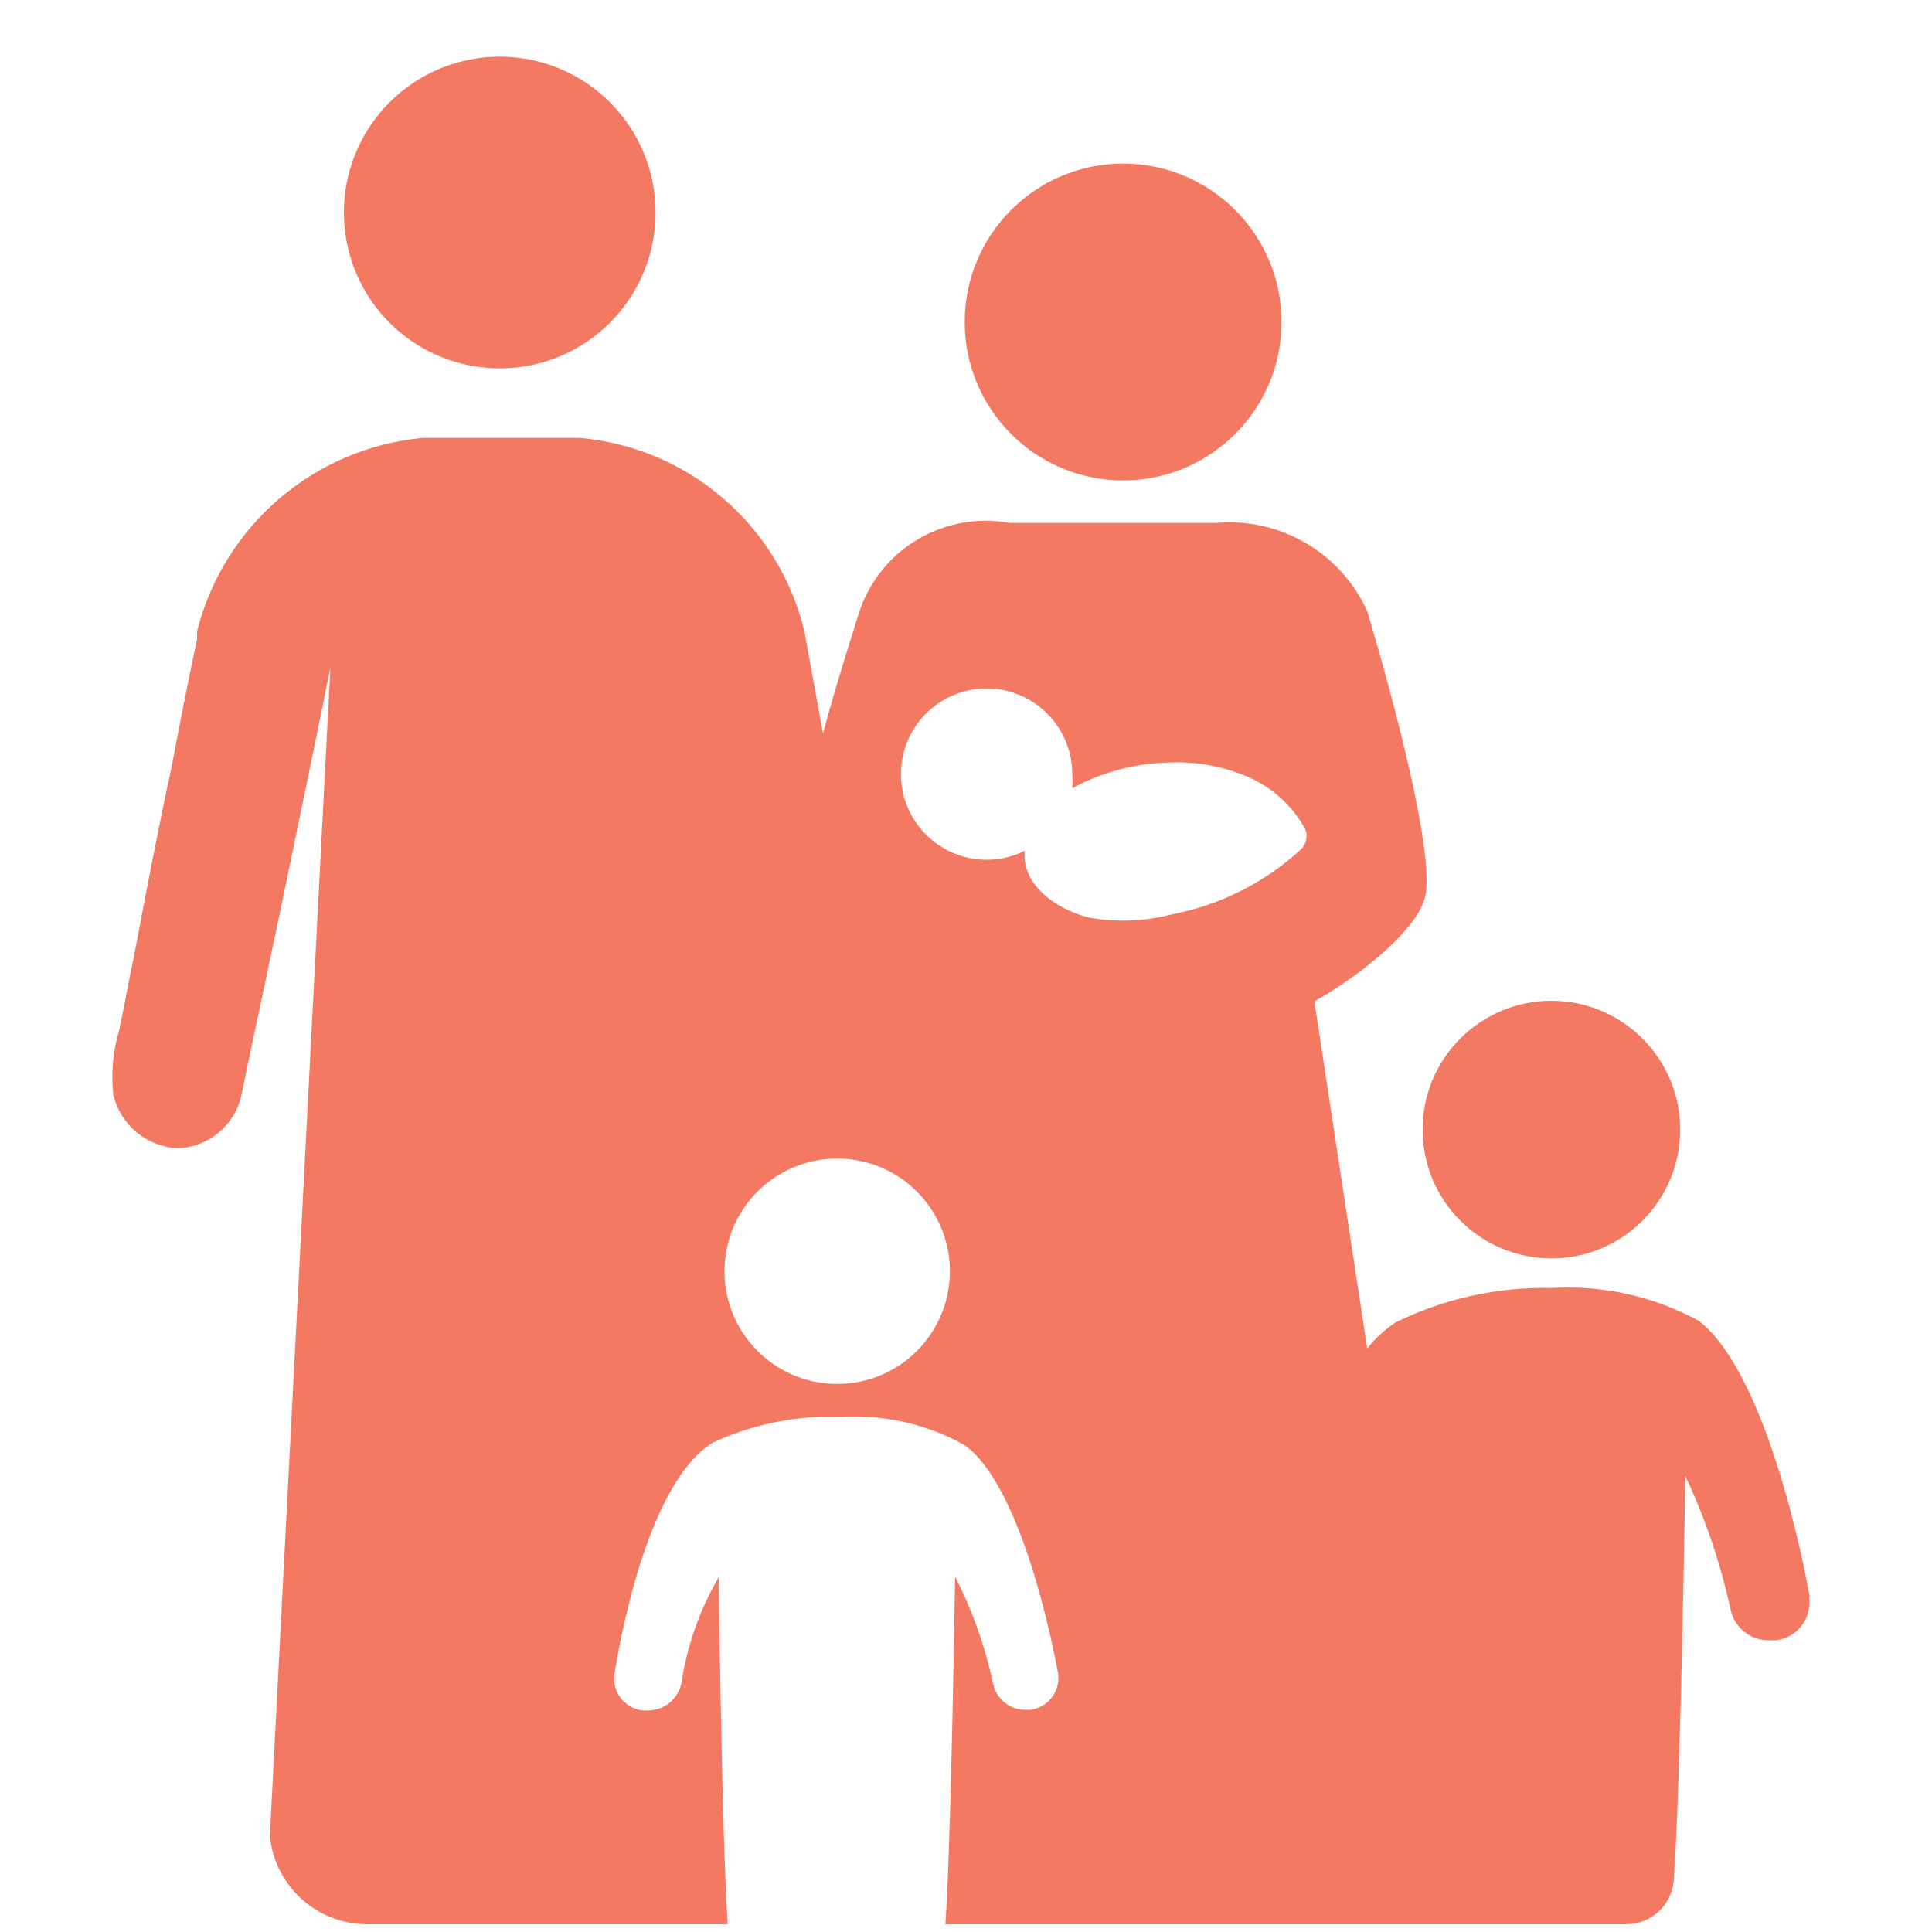
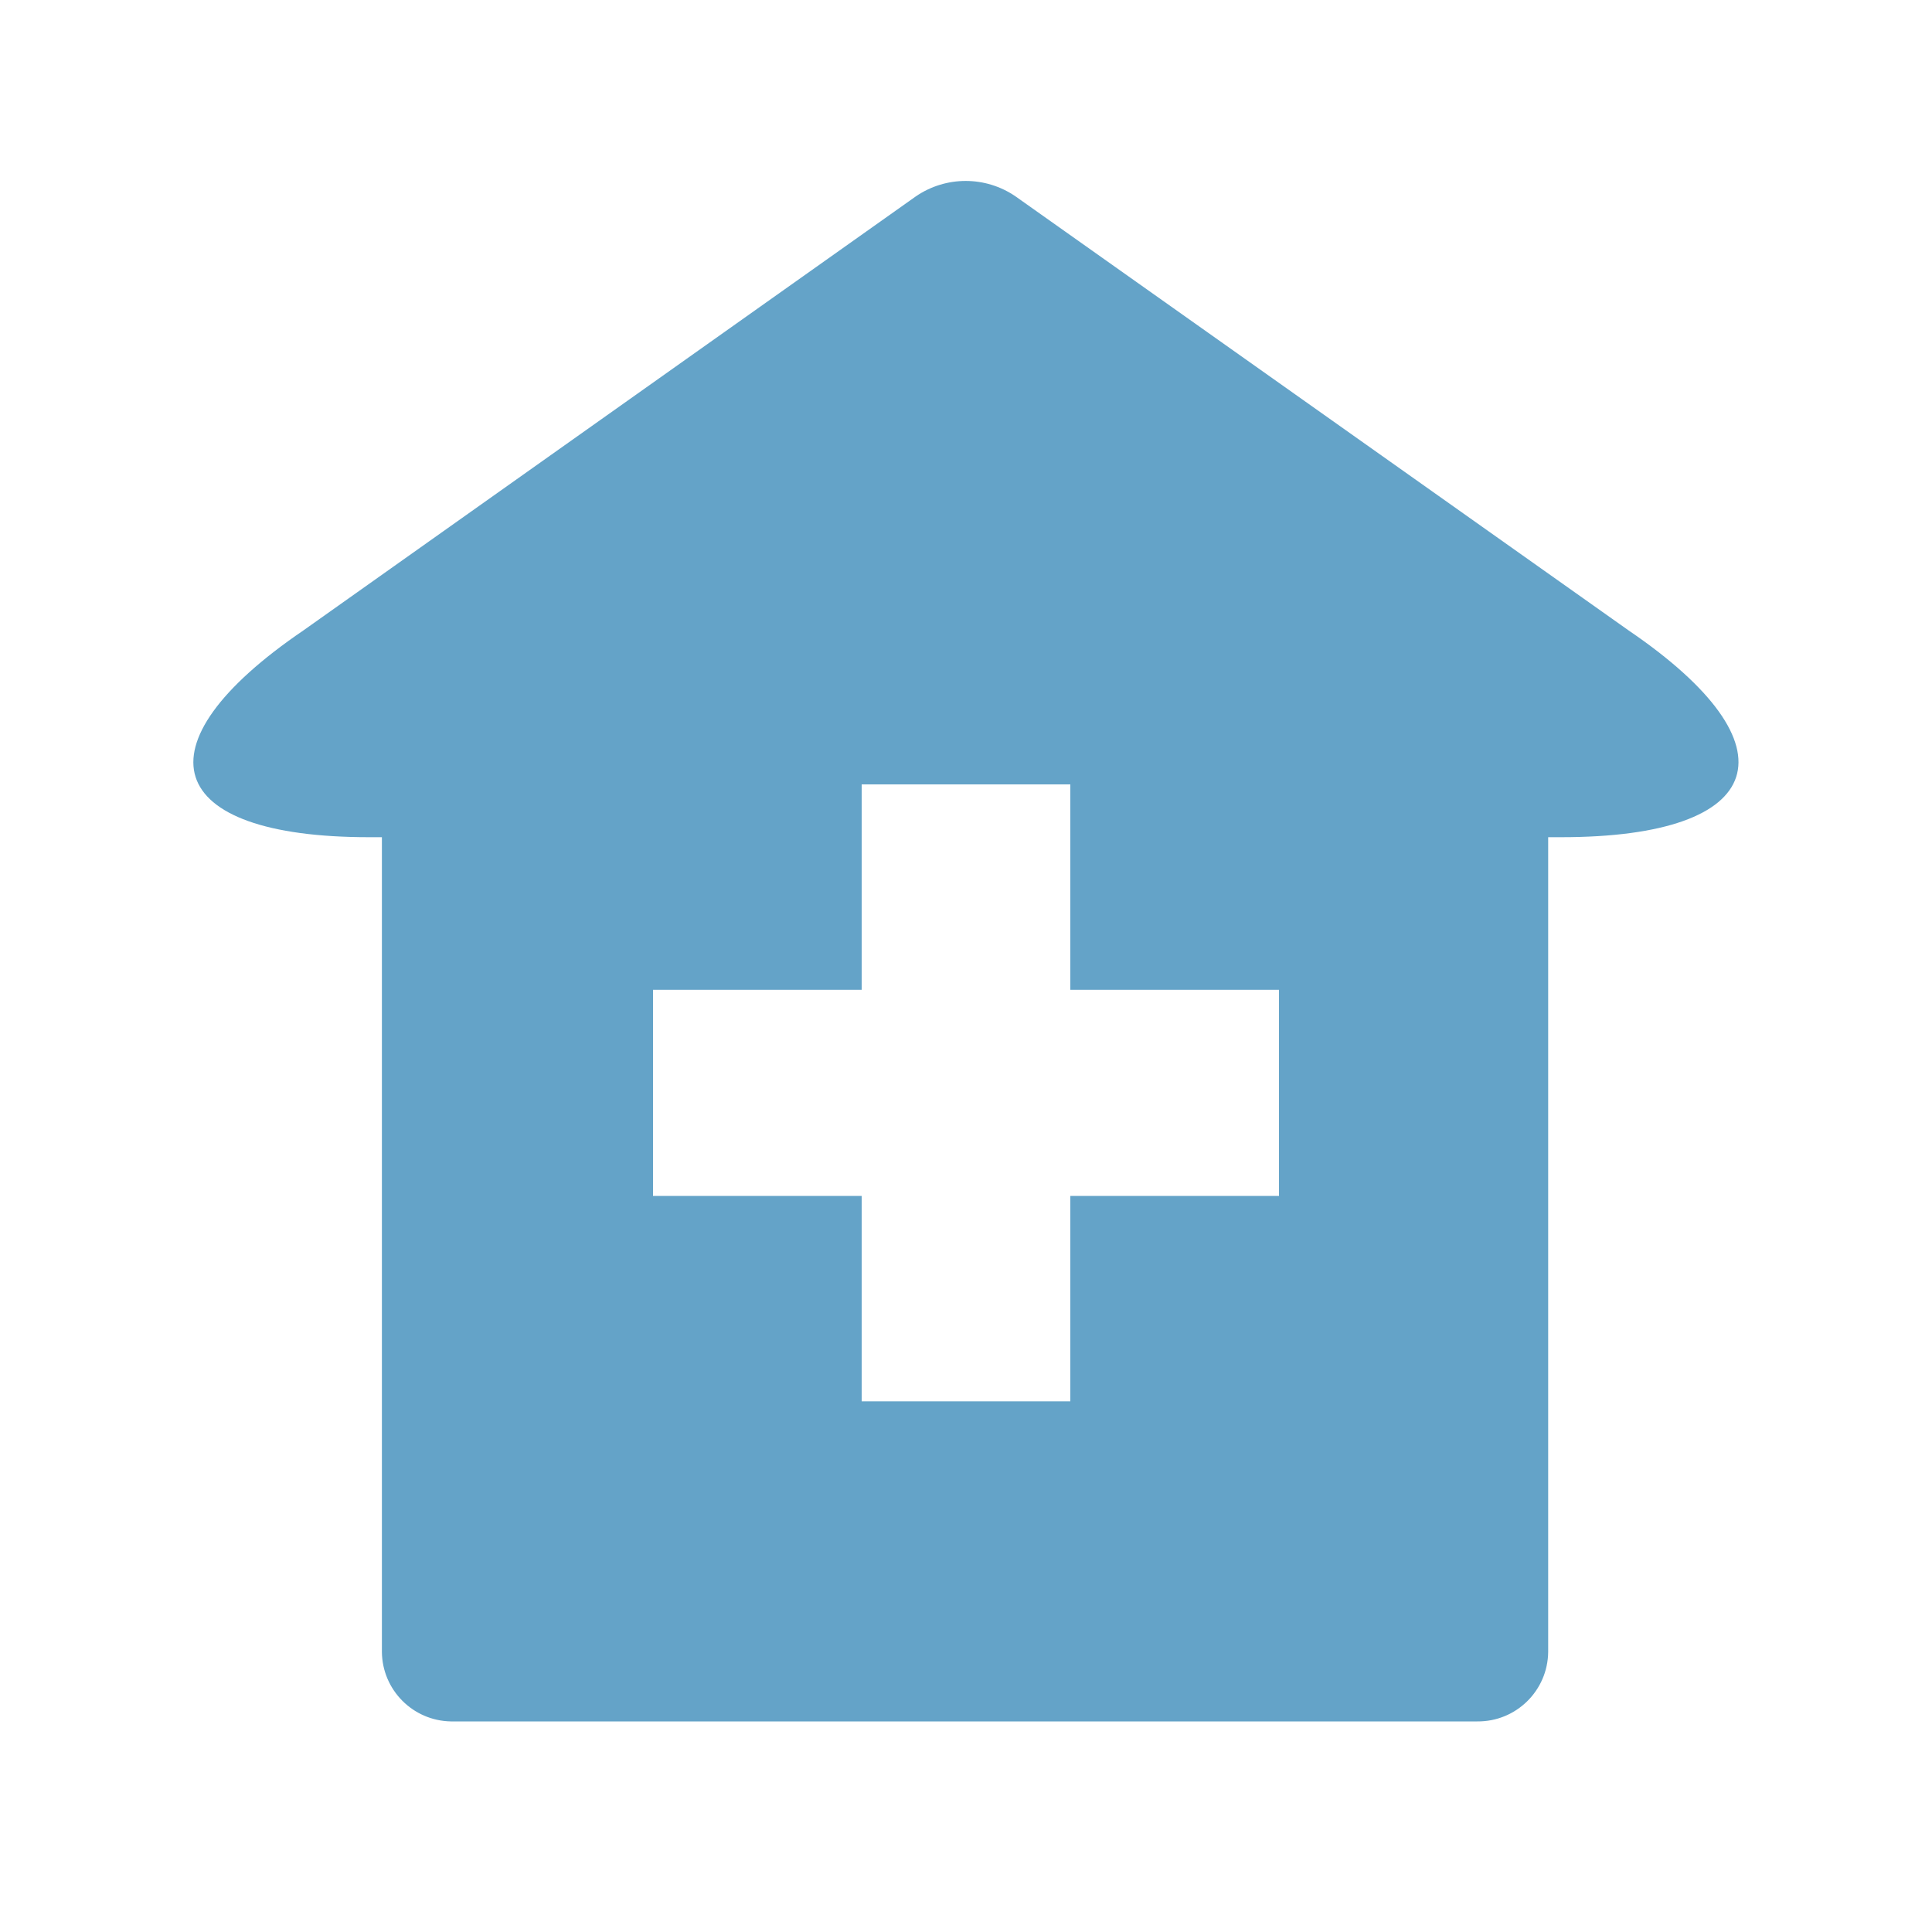
- <svg xmlns="http://www.w3.org/2000/svg" width="30" height="30" viewBox="0 0 30 30">
-   <path d="M16.92,14.25a3,3,0,0,0,1.27-.05,4.12,4.12,0,0,0,2-1s.07-.07.08-.12a.28.28,0,0,0,0-.2,1.84,1.84,0,0,0-.9-.82,2.81,2.81,0,0,0-1.22-.22,3.29,3.29,0,0,0-1.5.4,1.49,1.49,0,0,0,0-.21,1.33,1.33,0,1,0-1.33,1.32,1.28,1.28,0,0,0,.59-.14s0,.07,0,.11C15.94,13.82,16.49,14.15,16.92,14.25ZM13,21.49a1.75,1.75,0,1,0-1.75-1.75A1.75,1.75,0,0,0,13,21.49Zm15.09,3.3a.59.59,0,0,1-.51.68h-.1a.6.6,0,0,1-.61-.49,9.76,9.76,0,0,0-.7-2.06s-.07,4.76-.18,6.28a.74.74,0,0,1-.74.68H14.68c.09-1.28.15-5.4.15-5.4a6.76,6.76,0,0,1,.59,1.66.51.51,0,0,0,.51.41H16a.5.5,0,0,0,.43-.57c-.09-.48-.57-2.9-1.45-3.54A3.52,3.52,0,0,0,13.07,22a4.39,4.39,0,0,0-2,.4C10.09,23,9.65,25.31,9.54,26a.5.5,0,0,0,.44.56h.08a.53.53,0,0,0,.52-.42,4.65,4.65,0,0,1,.58-1.65s.05,4.1.14,5.39H5.69a1.52,1.52,0,0,1-1.5-1.37l.94-18.14-.3,1.47c-.21,1-.41,2-.61,2.93-.15.72-.31,1.45-.46,2.18a1.05,1.05,0,0,1-1,.88,1.08,1.08,0,0,1-1-.83,2.52,2.52,0,0,1,.09-1c.08-.38.15-.77.23-1.15.19-1,.38-2,.58-2.92.13-.68.26-1.36.4-2,0-.05,0-.09,0-.13a4,4,0,0,1,3.5-3H9a3.94,3.94,0,0,1,3.49,3s.29,1.59.29,1.59c.19-.73.58-1.94.58-1.94a2.07,2.07,0,0,1,2.32-1.33h3.2a2.35,2.35,0,0,1,2.35,1.37s1.09,3.58.9,4.43c-.1.47-.91,1.17-1.72,1.63l.82,5.39a2,2,0,0,1,.43-.4A5.22,5.22,0,0,1,24.09,20a4.25,4.25,0,0,1,2.29.51C27.42,21.32,28,24.22,28.1,24.79Zm-4-5.25a2,2,0,1,1,2-2A2,2,0,0,1,24.15,19.54ZM17.44,7.46A2.46,2.46,0,1,1,19.9,5,2.46,2.46,0,0,1,17.44,7.46ZM7.77,5.72A2.42,2.42,0,1,1,10.18,3.3,2.42,2.42,0,0,1,7.77,5.72Z" fill="#f47963" fill-rule="evenodd" />
+ <svg xmlns="http://www.w3.org/2000/svg" viewBox="0 0 30 30">
+   <path d="M25.29,9.79,15.77,3.05a1.37,1.37,0,0,0-1.55,0L4.71,9.79C2.08,11.58,2.54,13,5.73,13h.2V25.65A1.09,1.09,0,0,0,7,26.73l15.94,0a1.09,1.09,0,0,0,1.1-1.08V13h.2C27.46,13,27.92,11.58,25.29,9.79Zm-5.43,8.78H16.62v3.19H13.38V18.57H10.14v-3.2h3.24V12.18h3.24v3.19h3.24Z" fill="#64a3c8" fill-rule="evenodd" />
</svg>
